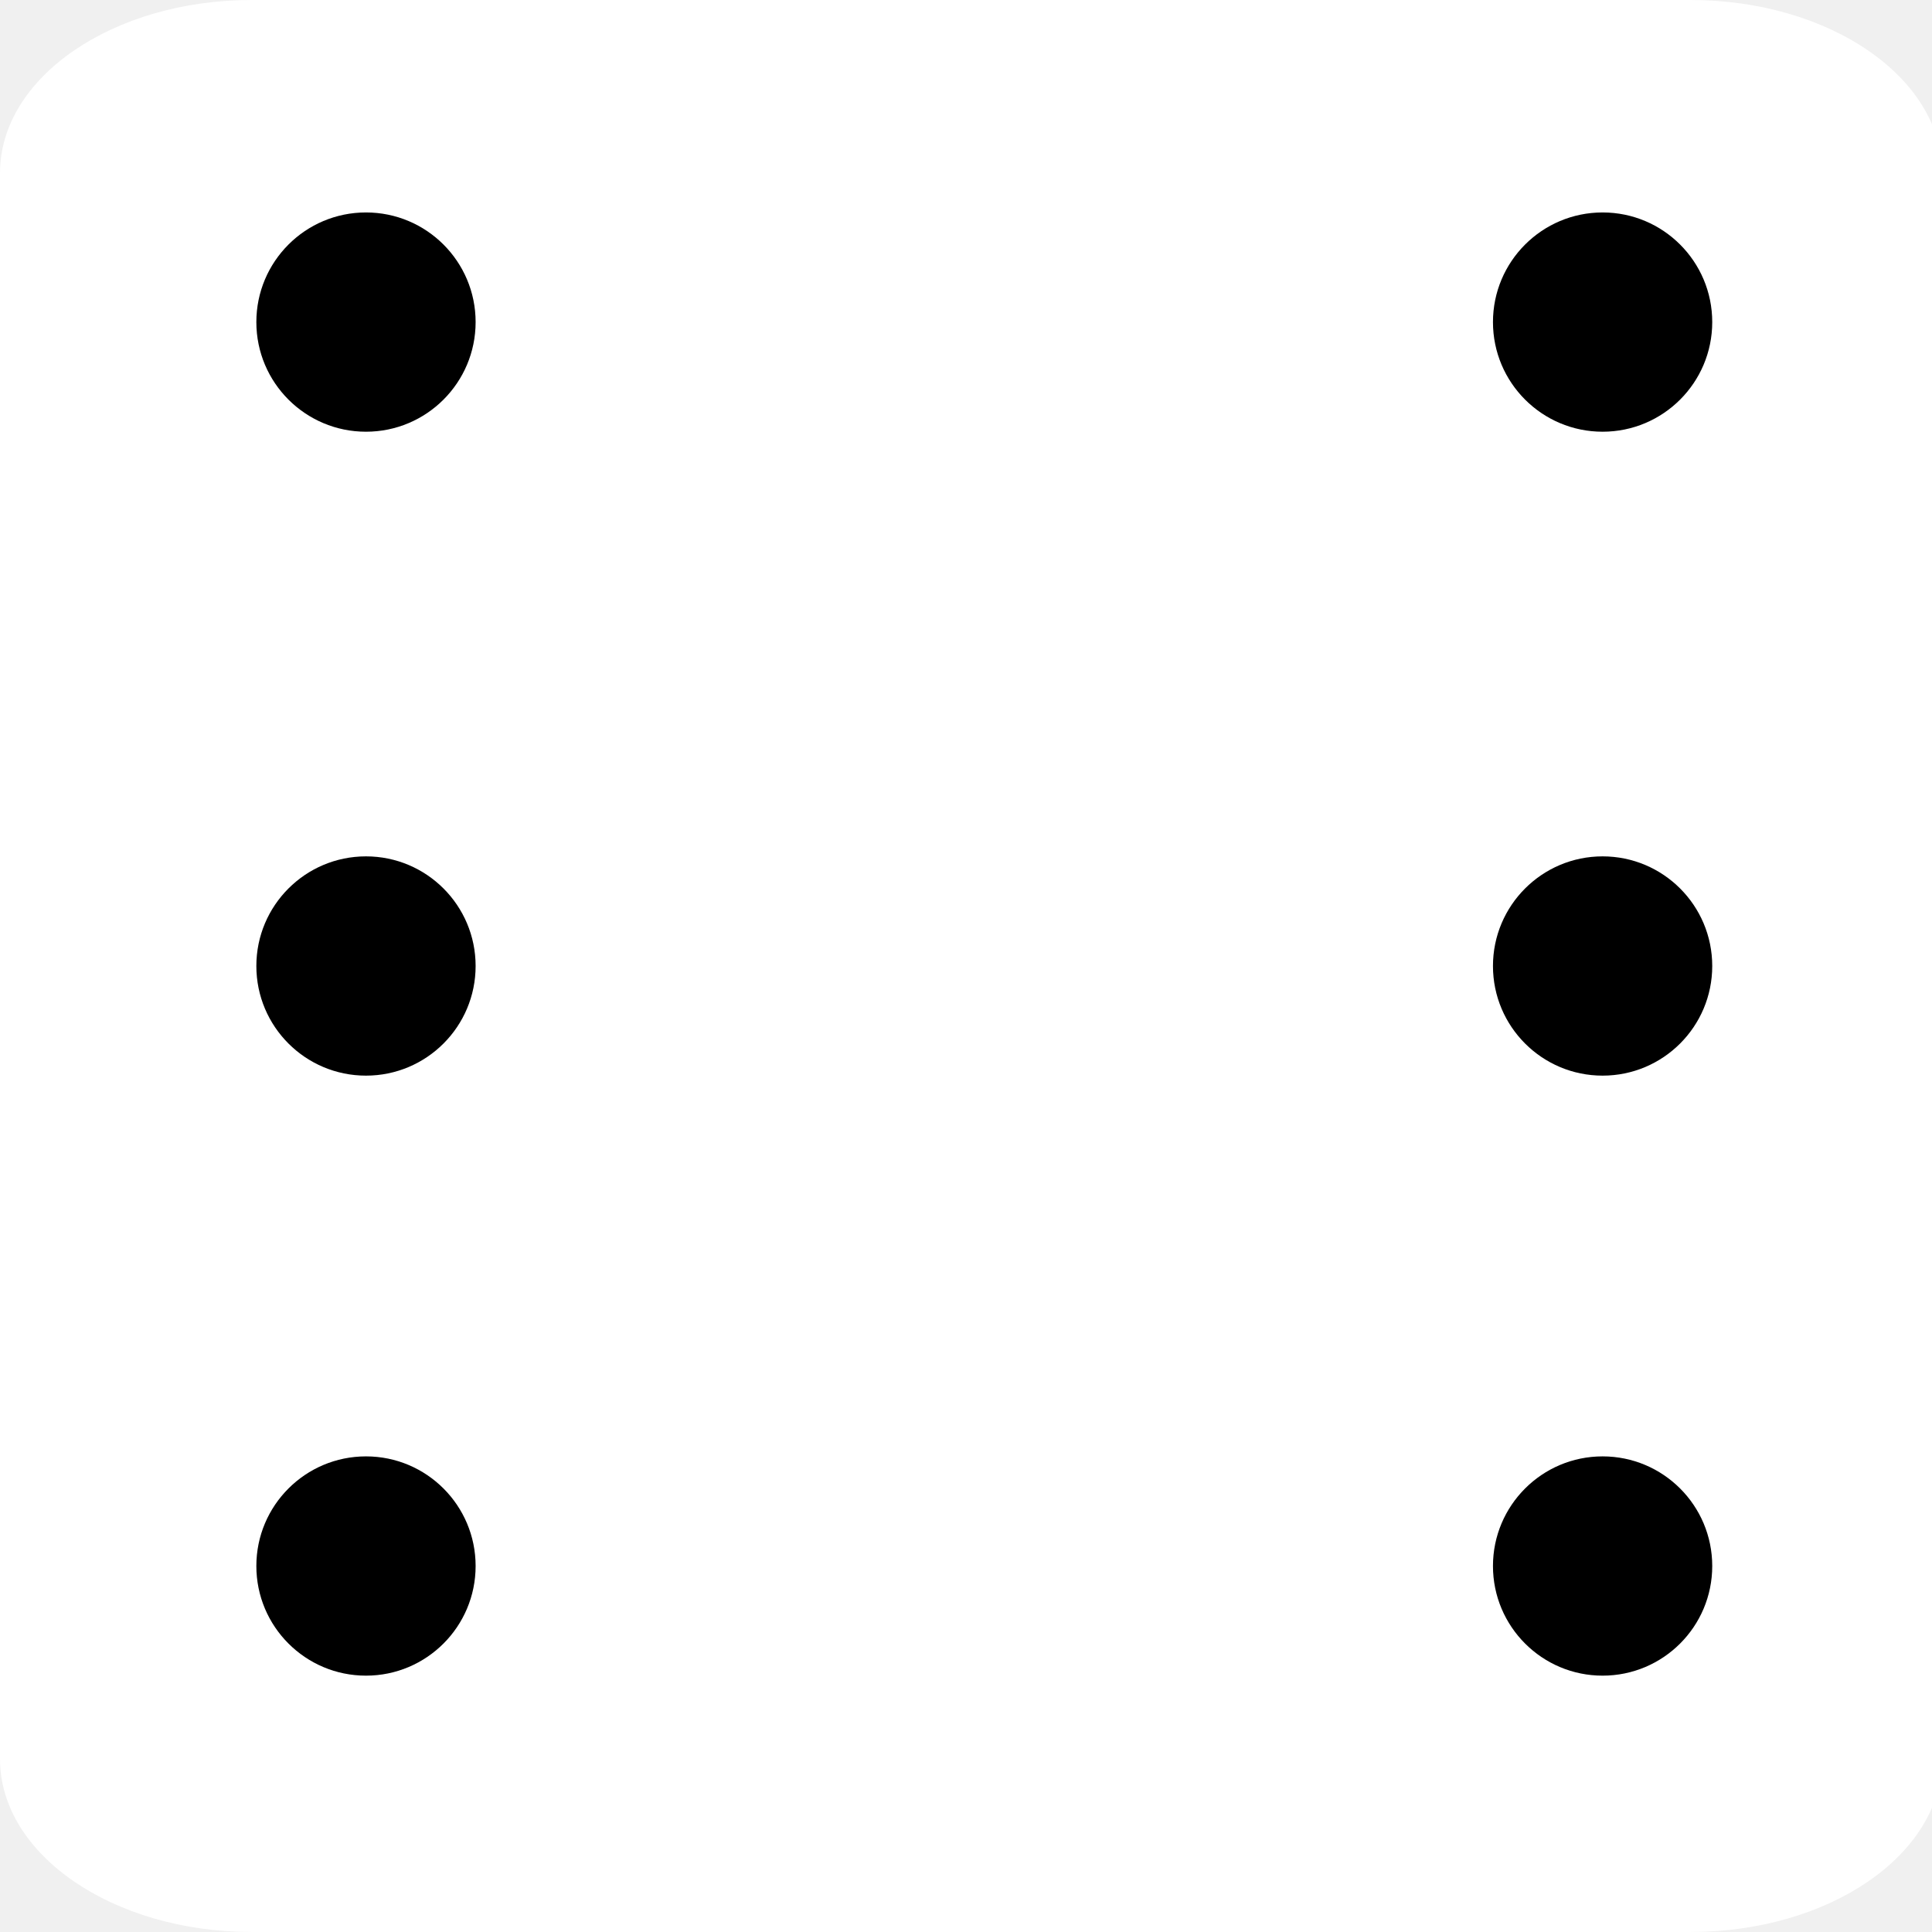
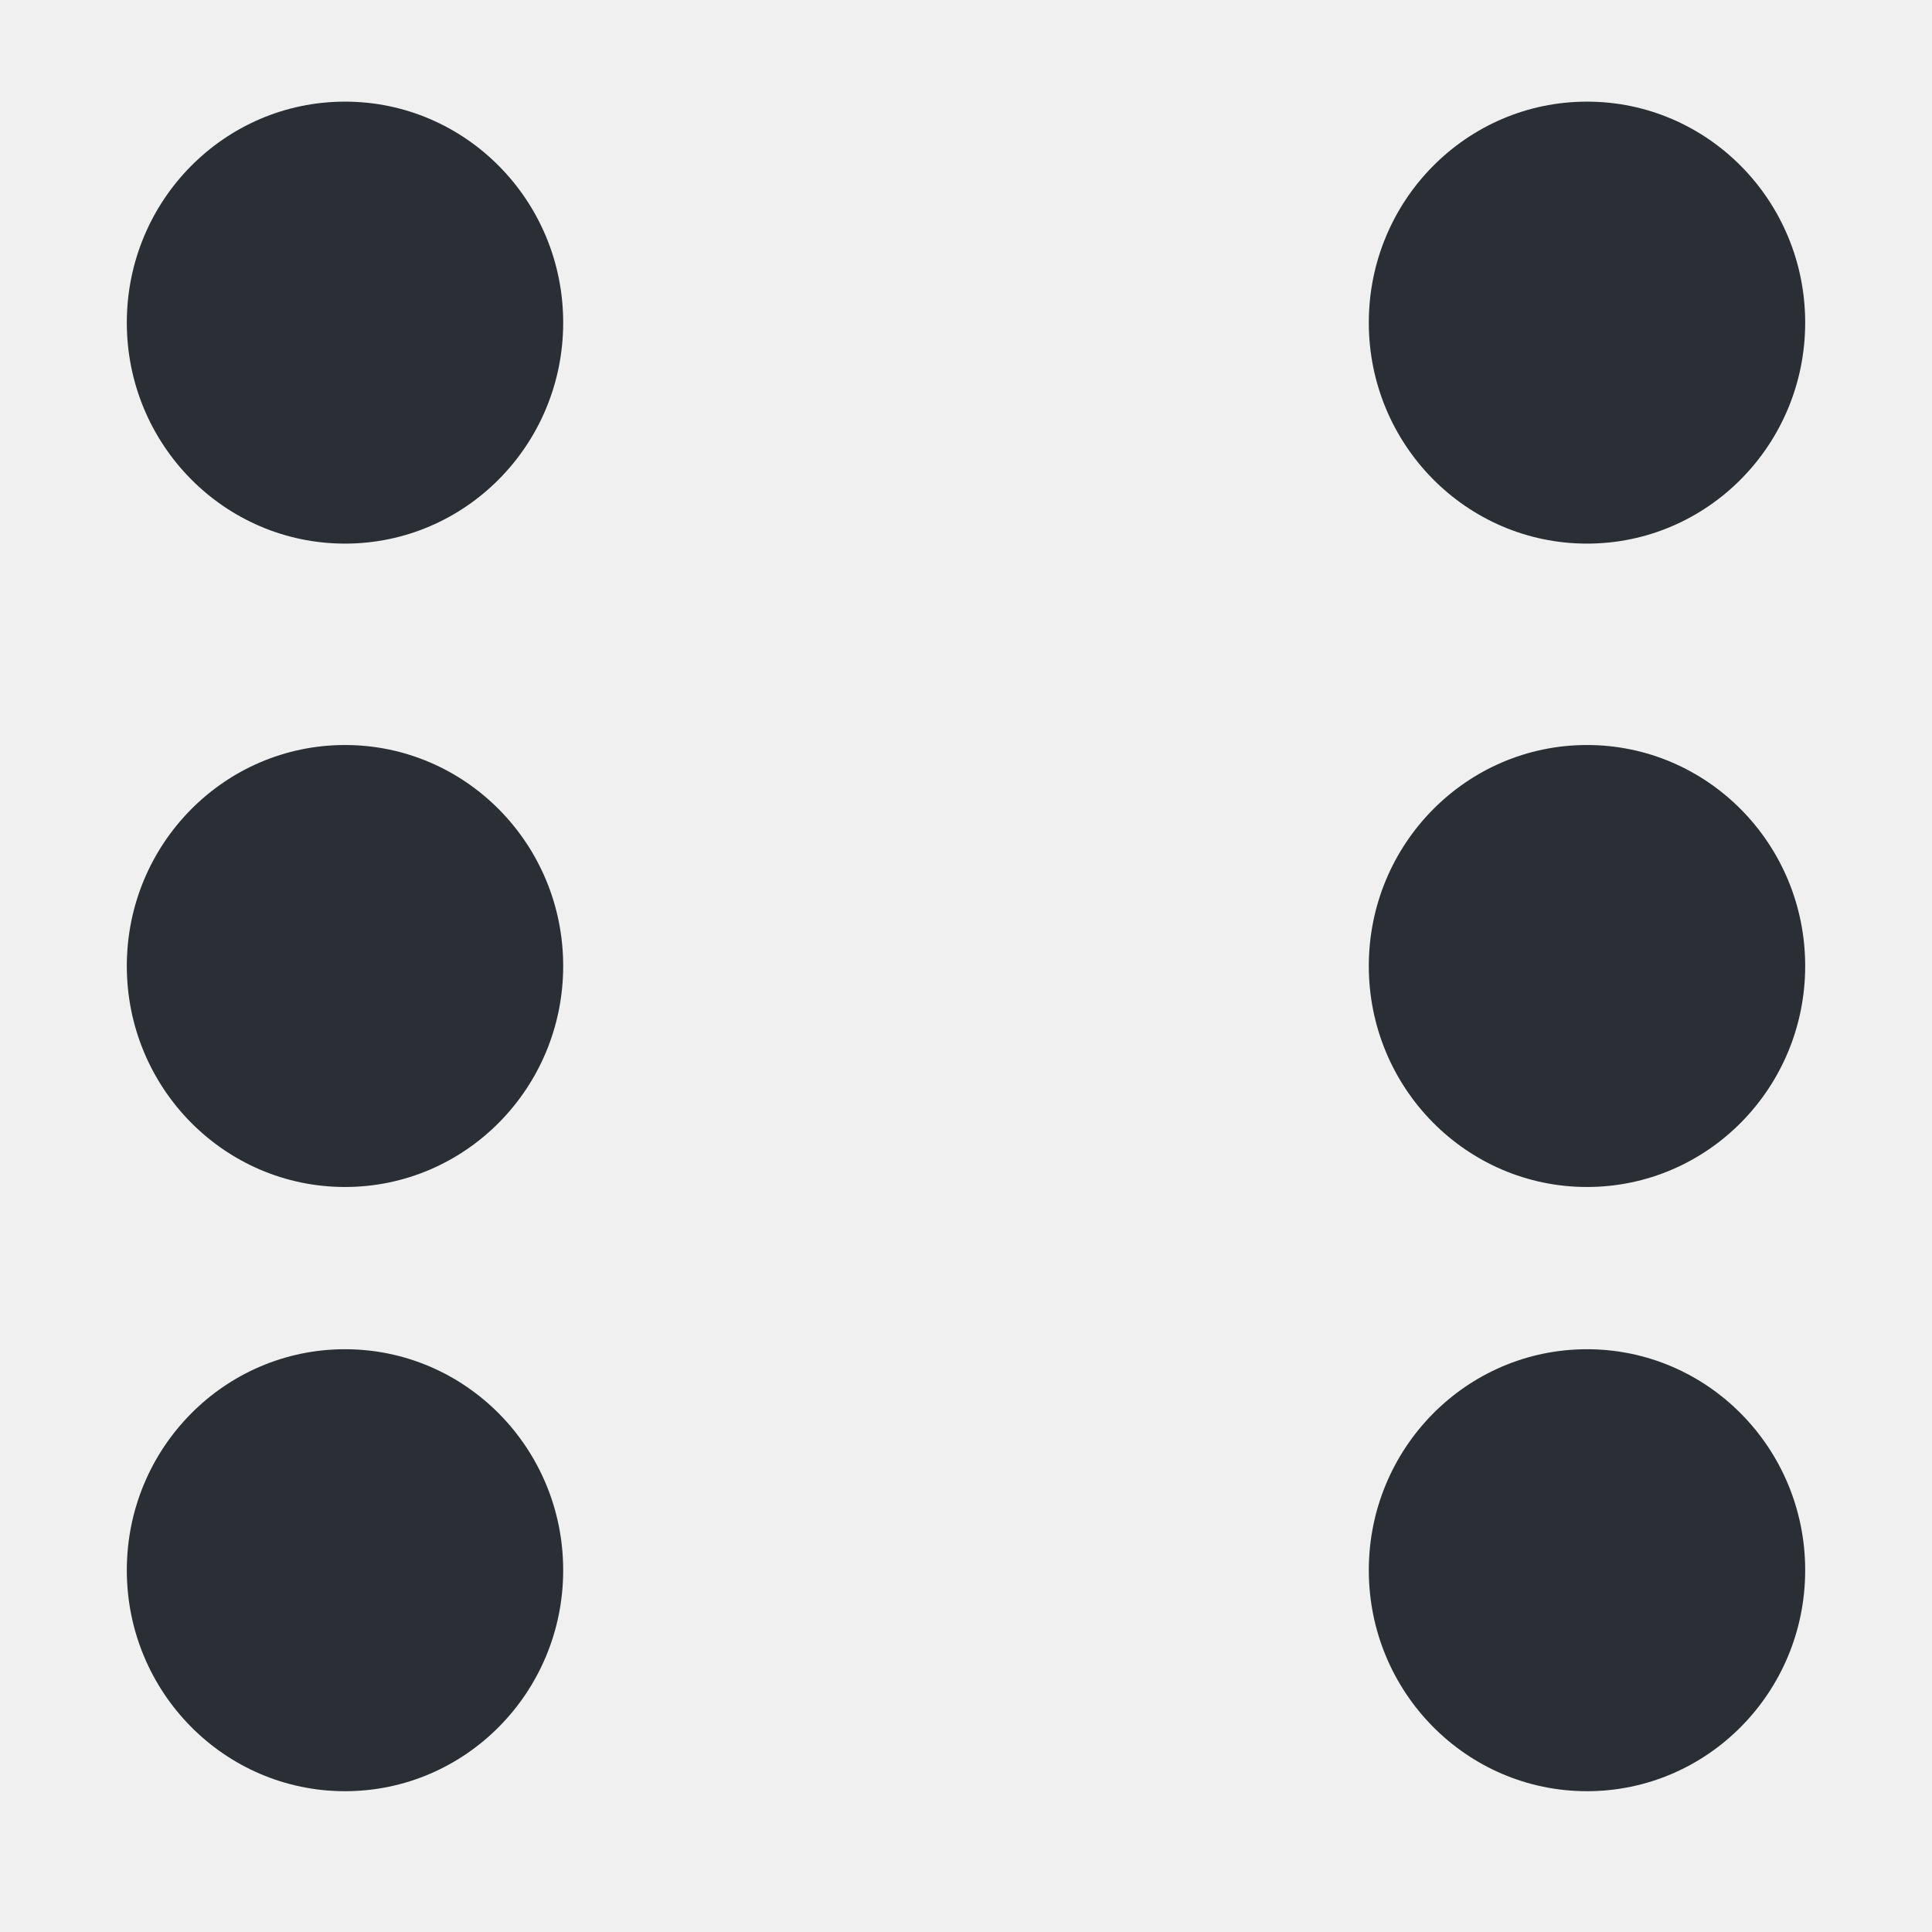
- <svg xmlns="http://www.w3.org/2000/svg" id="ep7rCB1LVlQ1" viewBox="0 0 300 300" shape-rendering="geometricPrecision" text-rendering="geometricPrecision">
-   <rect width="38.569" height="55.802" rx="5" ry="5" transform="matrix(7.81913 0 0 5.376106 0 0)" fill="#fff" />
-   <ellipse rx="17.024" ry="17.024" transform="translate(248.8511 150)" stroke-width="0" />
-   <ellipse rx="17.024" ry="17.024" transform="translate(56.82999 243.17)" stroke-width="0" />
-   <ellipse rx="17.024" ry="17.024" transform="translate(56.82999 150)" stroke-width="0" />
-   <ellipse rx="17.024" ry="17.024" transform="translate(248.8511 50.0127)" stroke-width="0" />
-   <ellipse rx="17.024" ry="17.024" transform="translate(56.82999 50.0127)" stroke-width="0" />
-   <ellipse rx="17.024" ry="17.024" transform="translate(248.8511 243.17)" stroke-width="0" />
+ <svg xmlns="http://www.w3.org/2000/svg" id="eCTOpdrYA3N1" viewBox="0 0 300 300" shape-rendering="geometricPrecision" text-rendering="geometricPrecision">
+   <ellipse rx="33.88" ry="34.315" transform="translate(53.57168 150)" fill="#292f34" stroke-width="0" />
+   <ellipse rx="33.88" ry="34.315" transform="translate(246.4283 50.09678)" fill="#292f34" stroke-width="0" />
+   <ellipse rx="33.88" ry="34.315" transform="translate(53.57168 50.09678)" fill="#292f34" stroke-width="0" />
+   <ellipse rx="33.88" ry="34.315" transform="translate(246.4283 243.8222)" fill="#292f34" stroke-width="0" />
+   <ellipse rx="33.88" ry="34.315" transform="translate(246.4283 150)" fill="#292f34" stroke-width="0" />
+   <ellipse rx="33.88" ry="34.315" transform="translate(53.57168 243.8222)" fill="#292f34" stroke-width="0" />
</svg>
